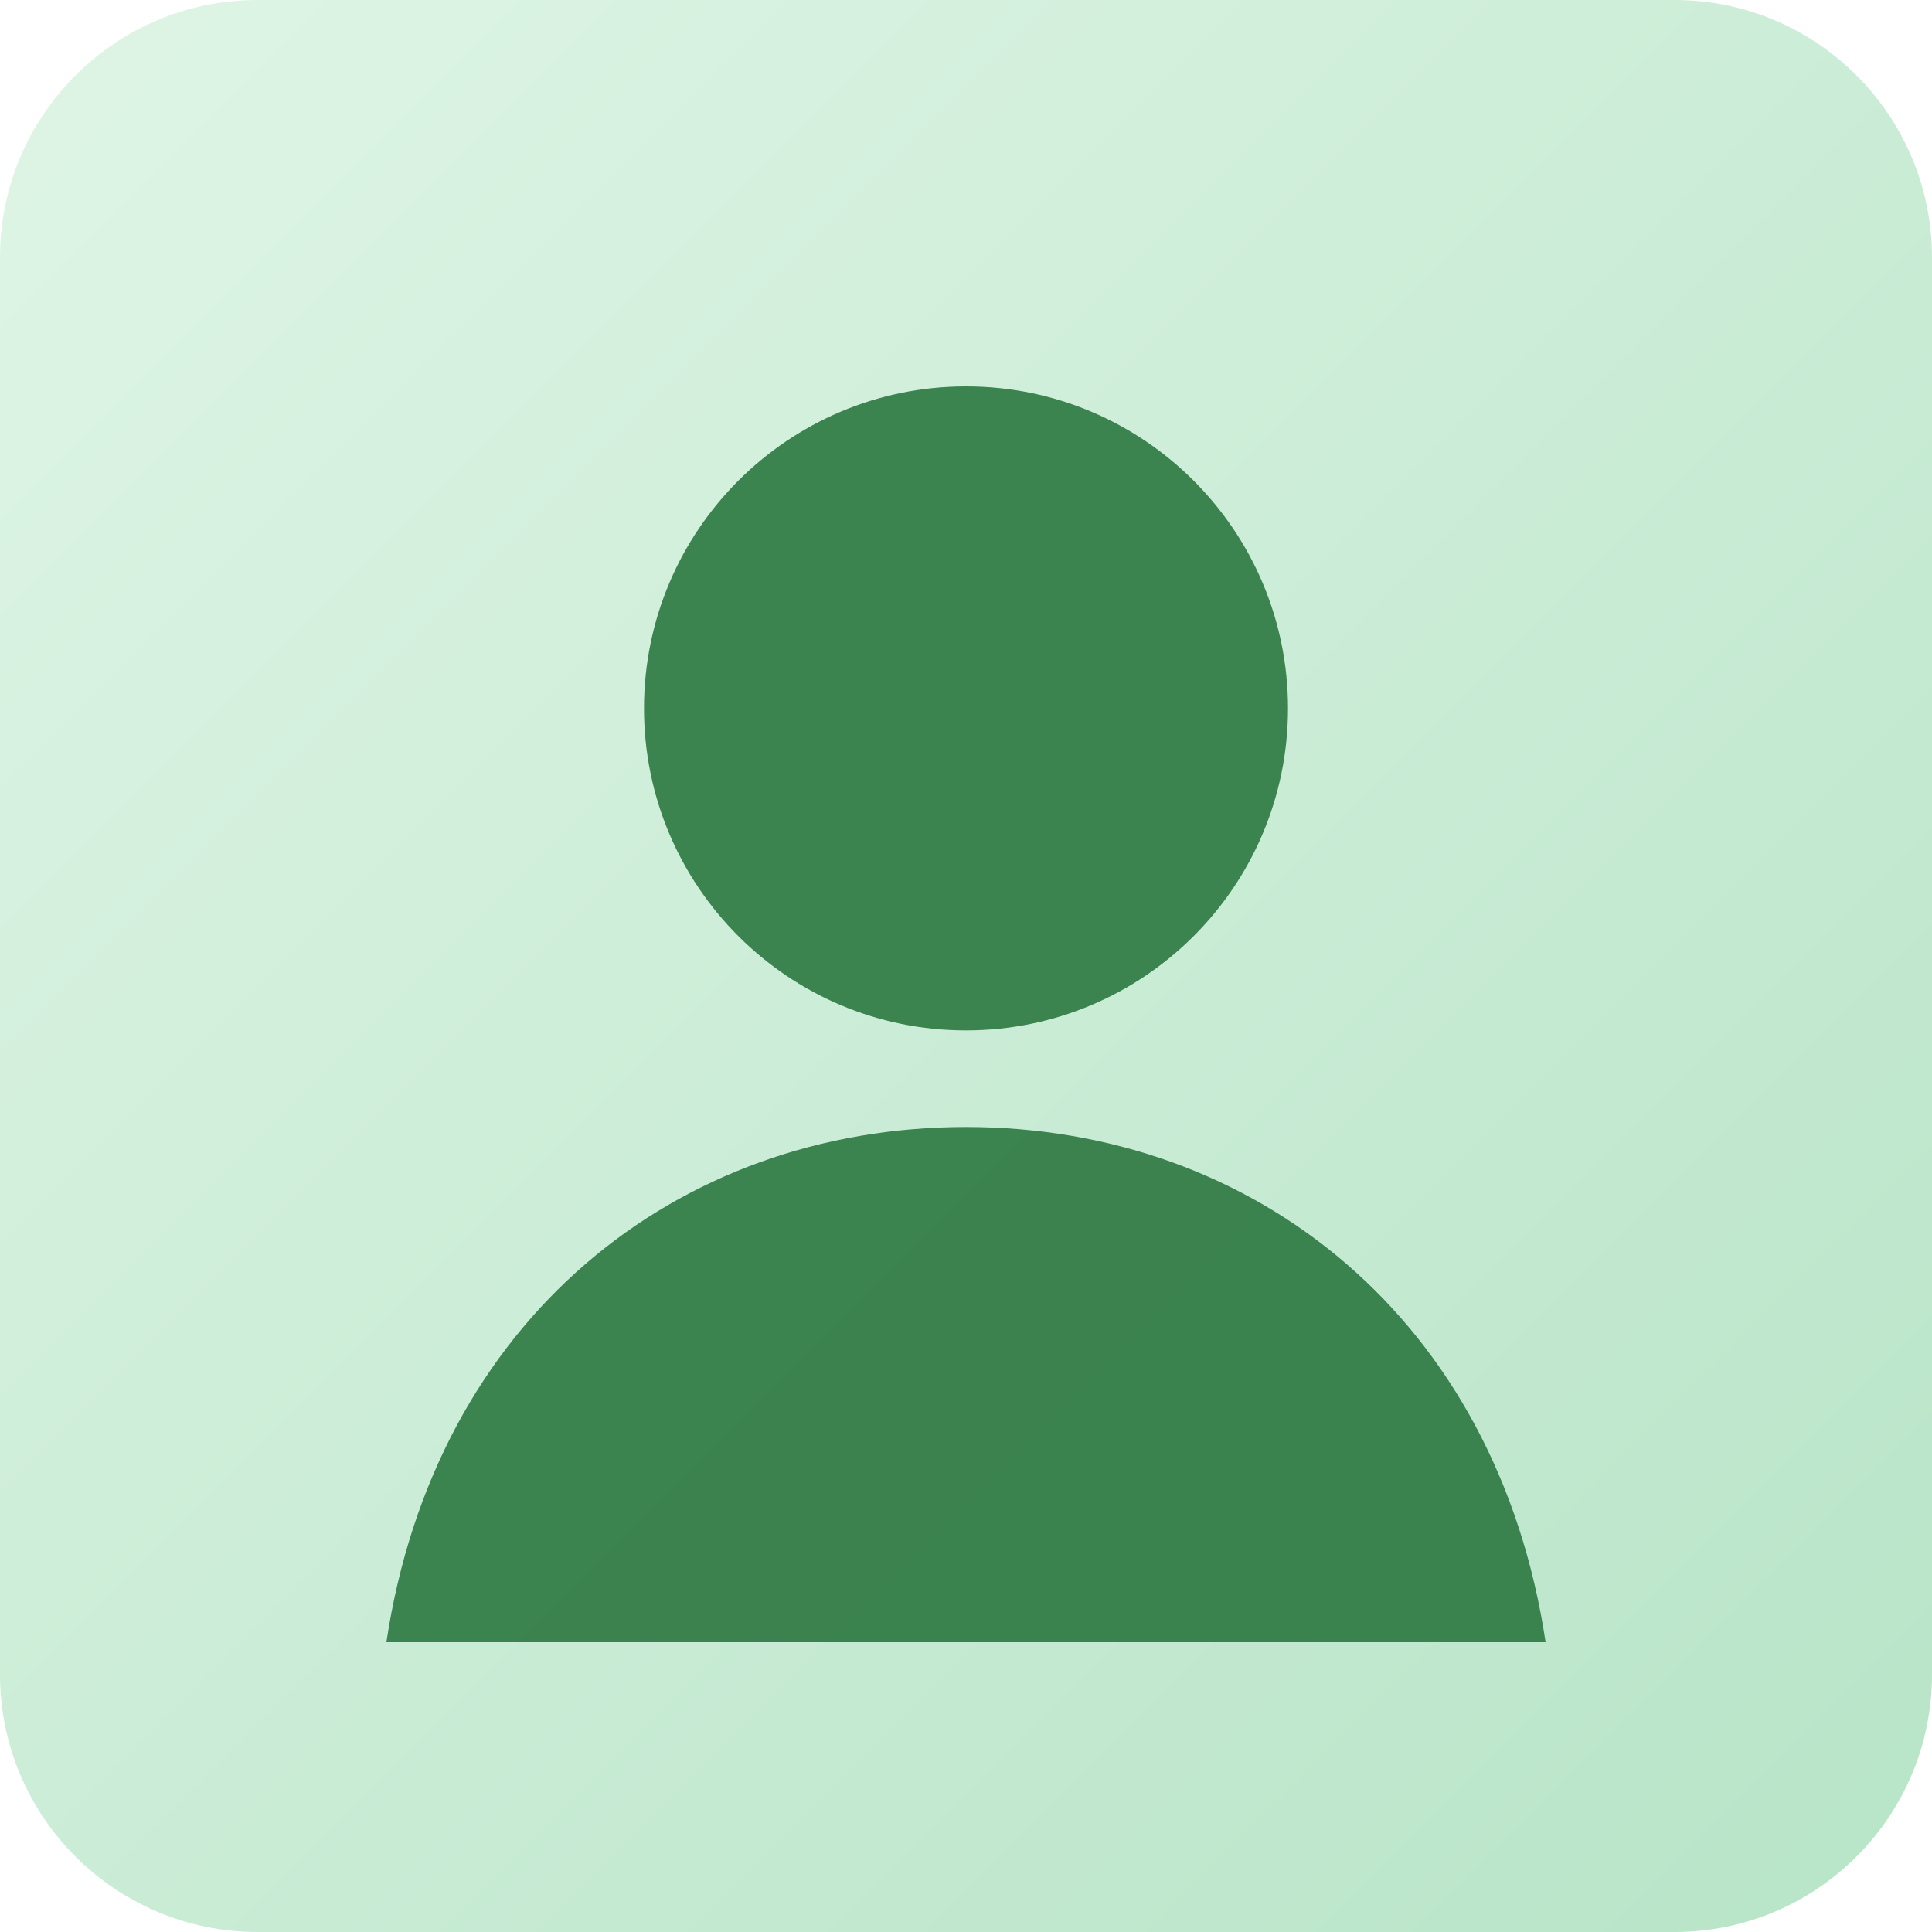
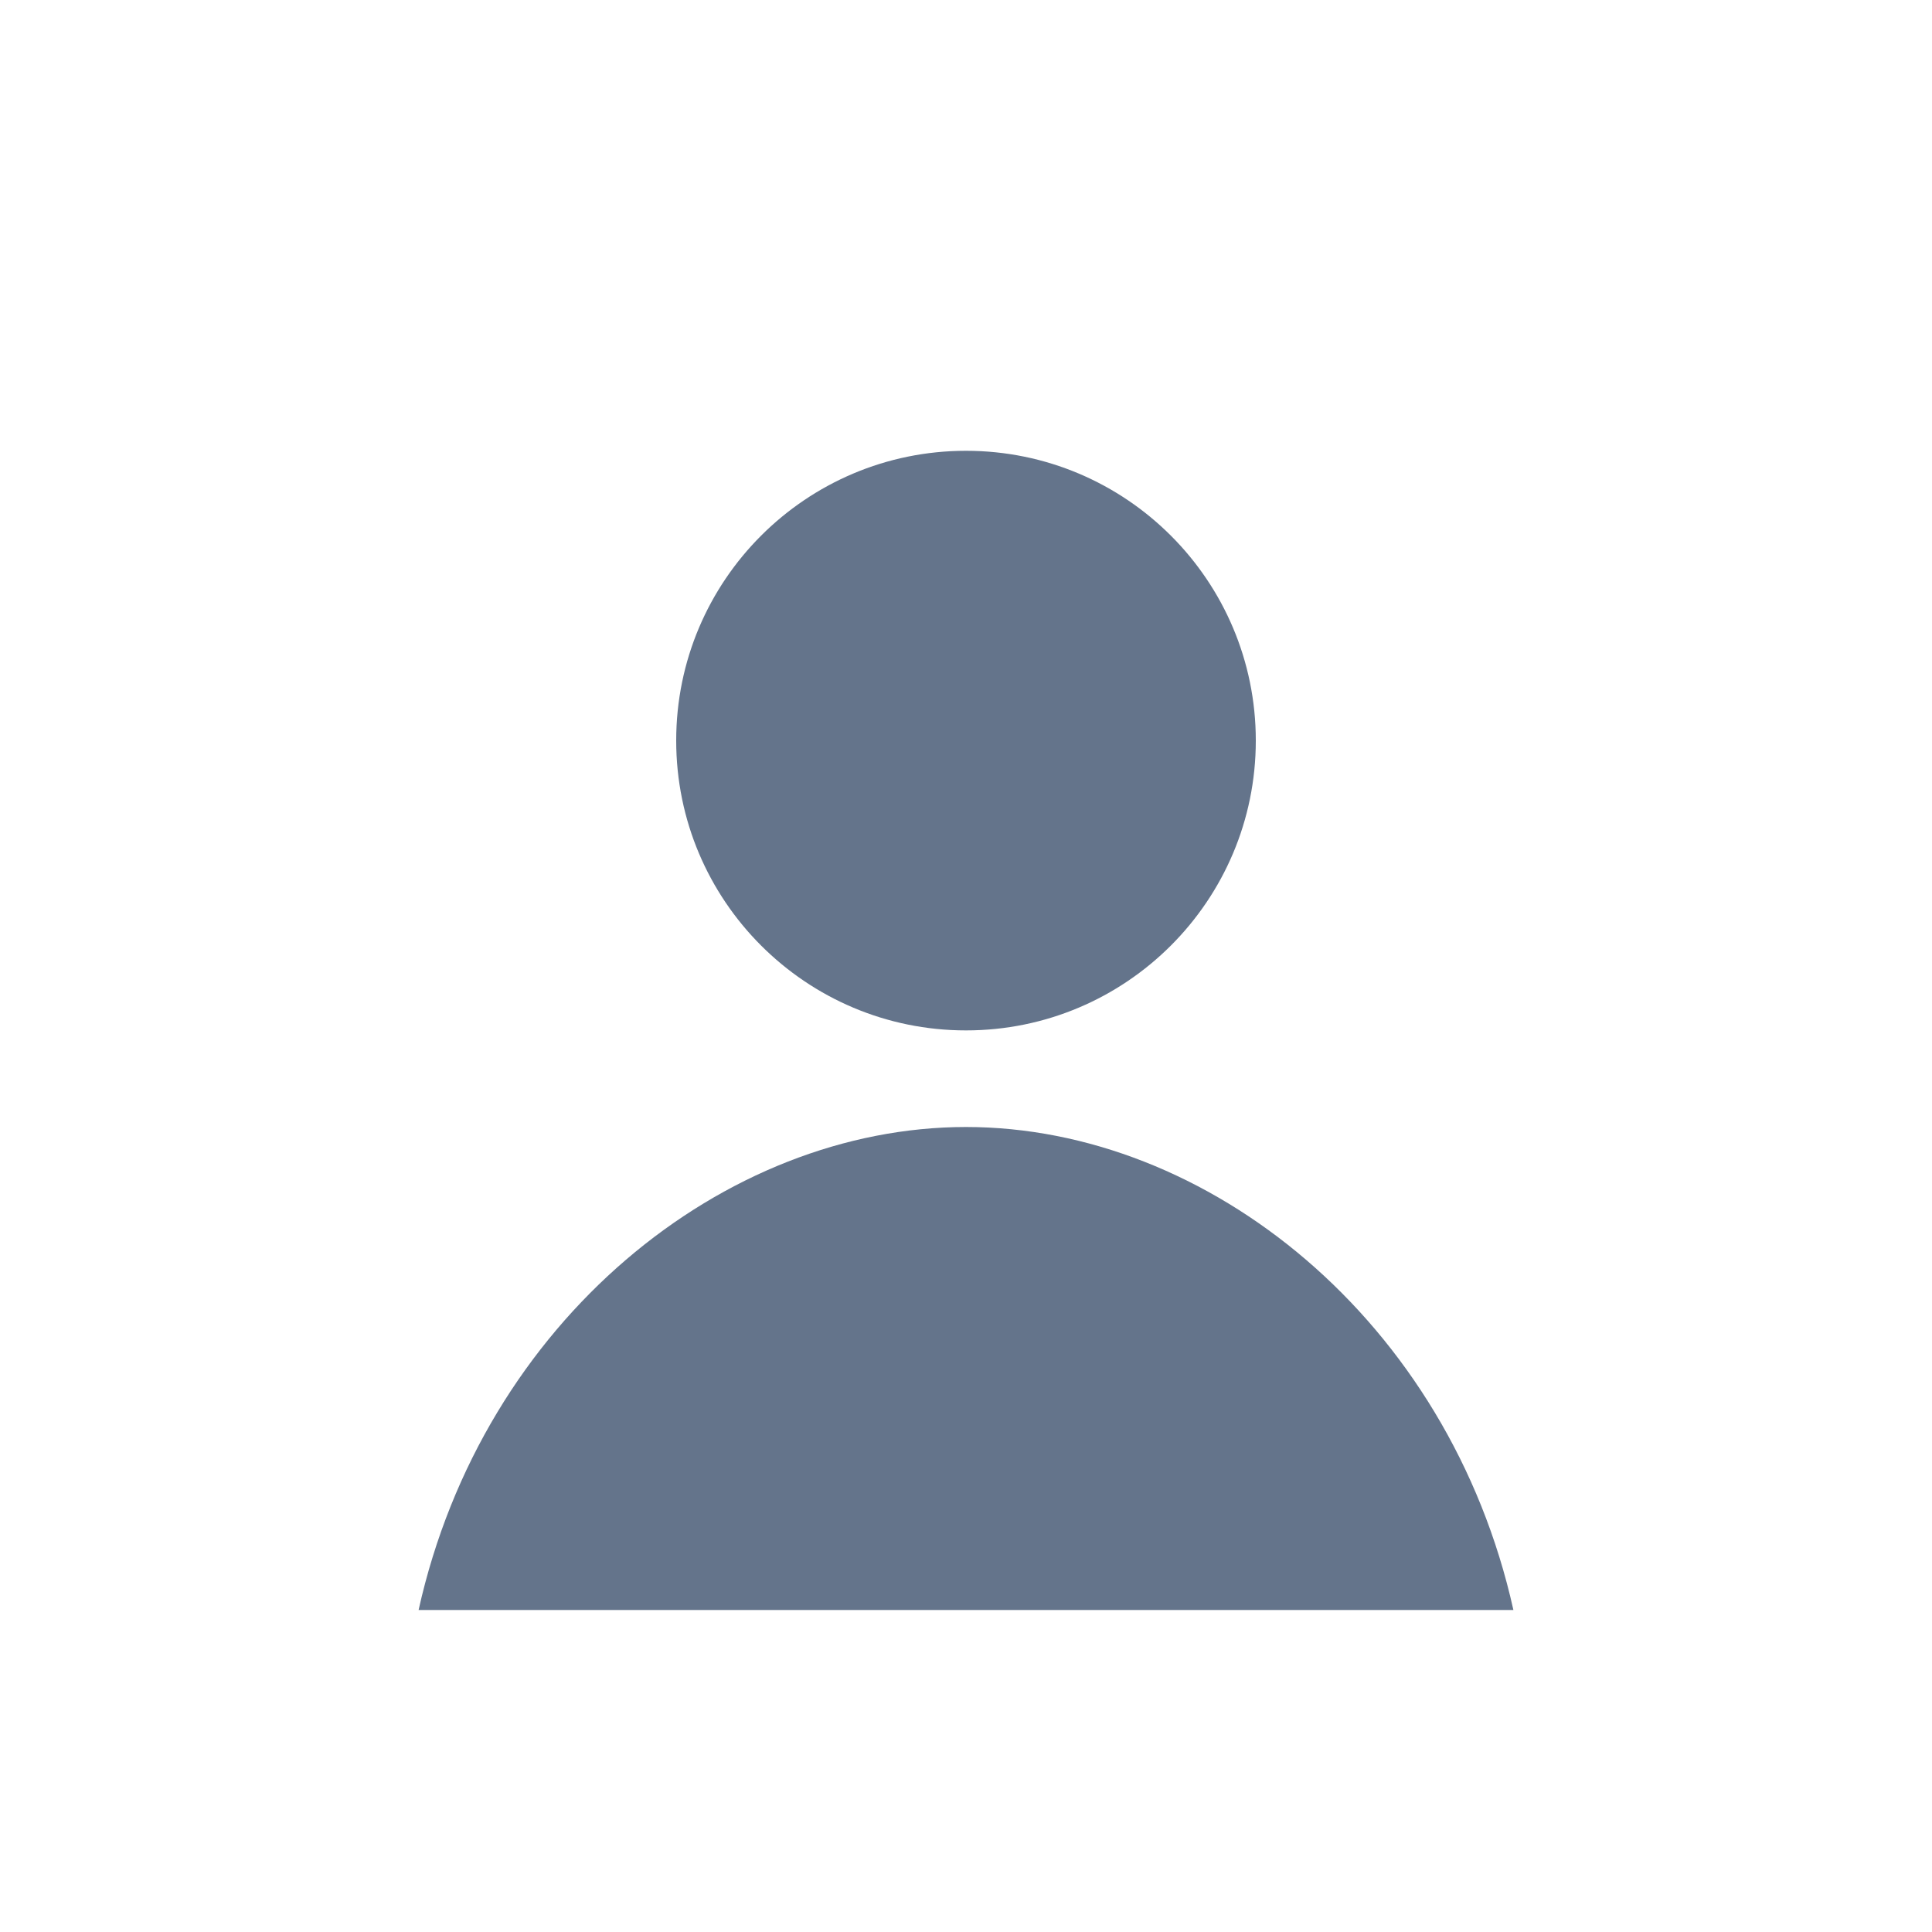
<svg xmlns="http://www.w3.org/2000/svg" width="120" height="120" viewBox="0 0 120 120" role="img" aria-label="Default patient profile">
-   <defs>
-     <linearGradient id="bg" x1="0" y1="0" x2="1" y2="1">
-       <stop offset="0%" stop-color="#dff5e6" />
-       <stop offset="100%" stop-color="#b7e4c7" />
-     </linearGradient>
-   </defs>
-   <rect width="120" height="120" rx="16" fill="url(#bg)" />
-   <circle cx="60" cy="44" r="20" fill="#2f7a43" opacity="0.92" />
-   <path d="M24 102c3-20 18-32 36-32s33 12 36 32" fill="#2f7a43" opacity="0.92" />
+   <circle cx="60" cy="46" r="18" fill="#64748b" />
+   <path d="M26 100c4-18 19-30 34-30s30 12 34 30" fill="#64748b" />
</svg>
